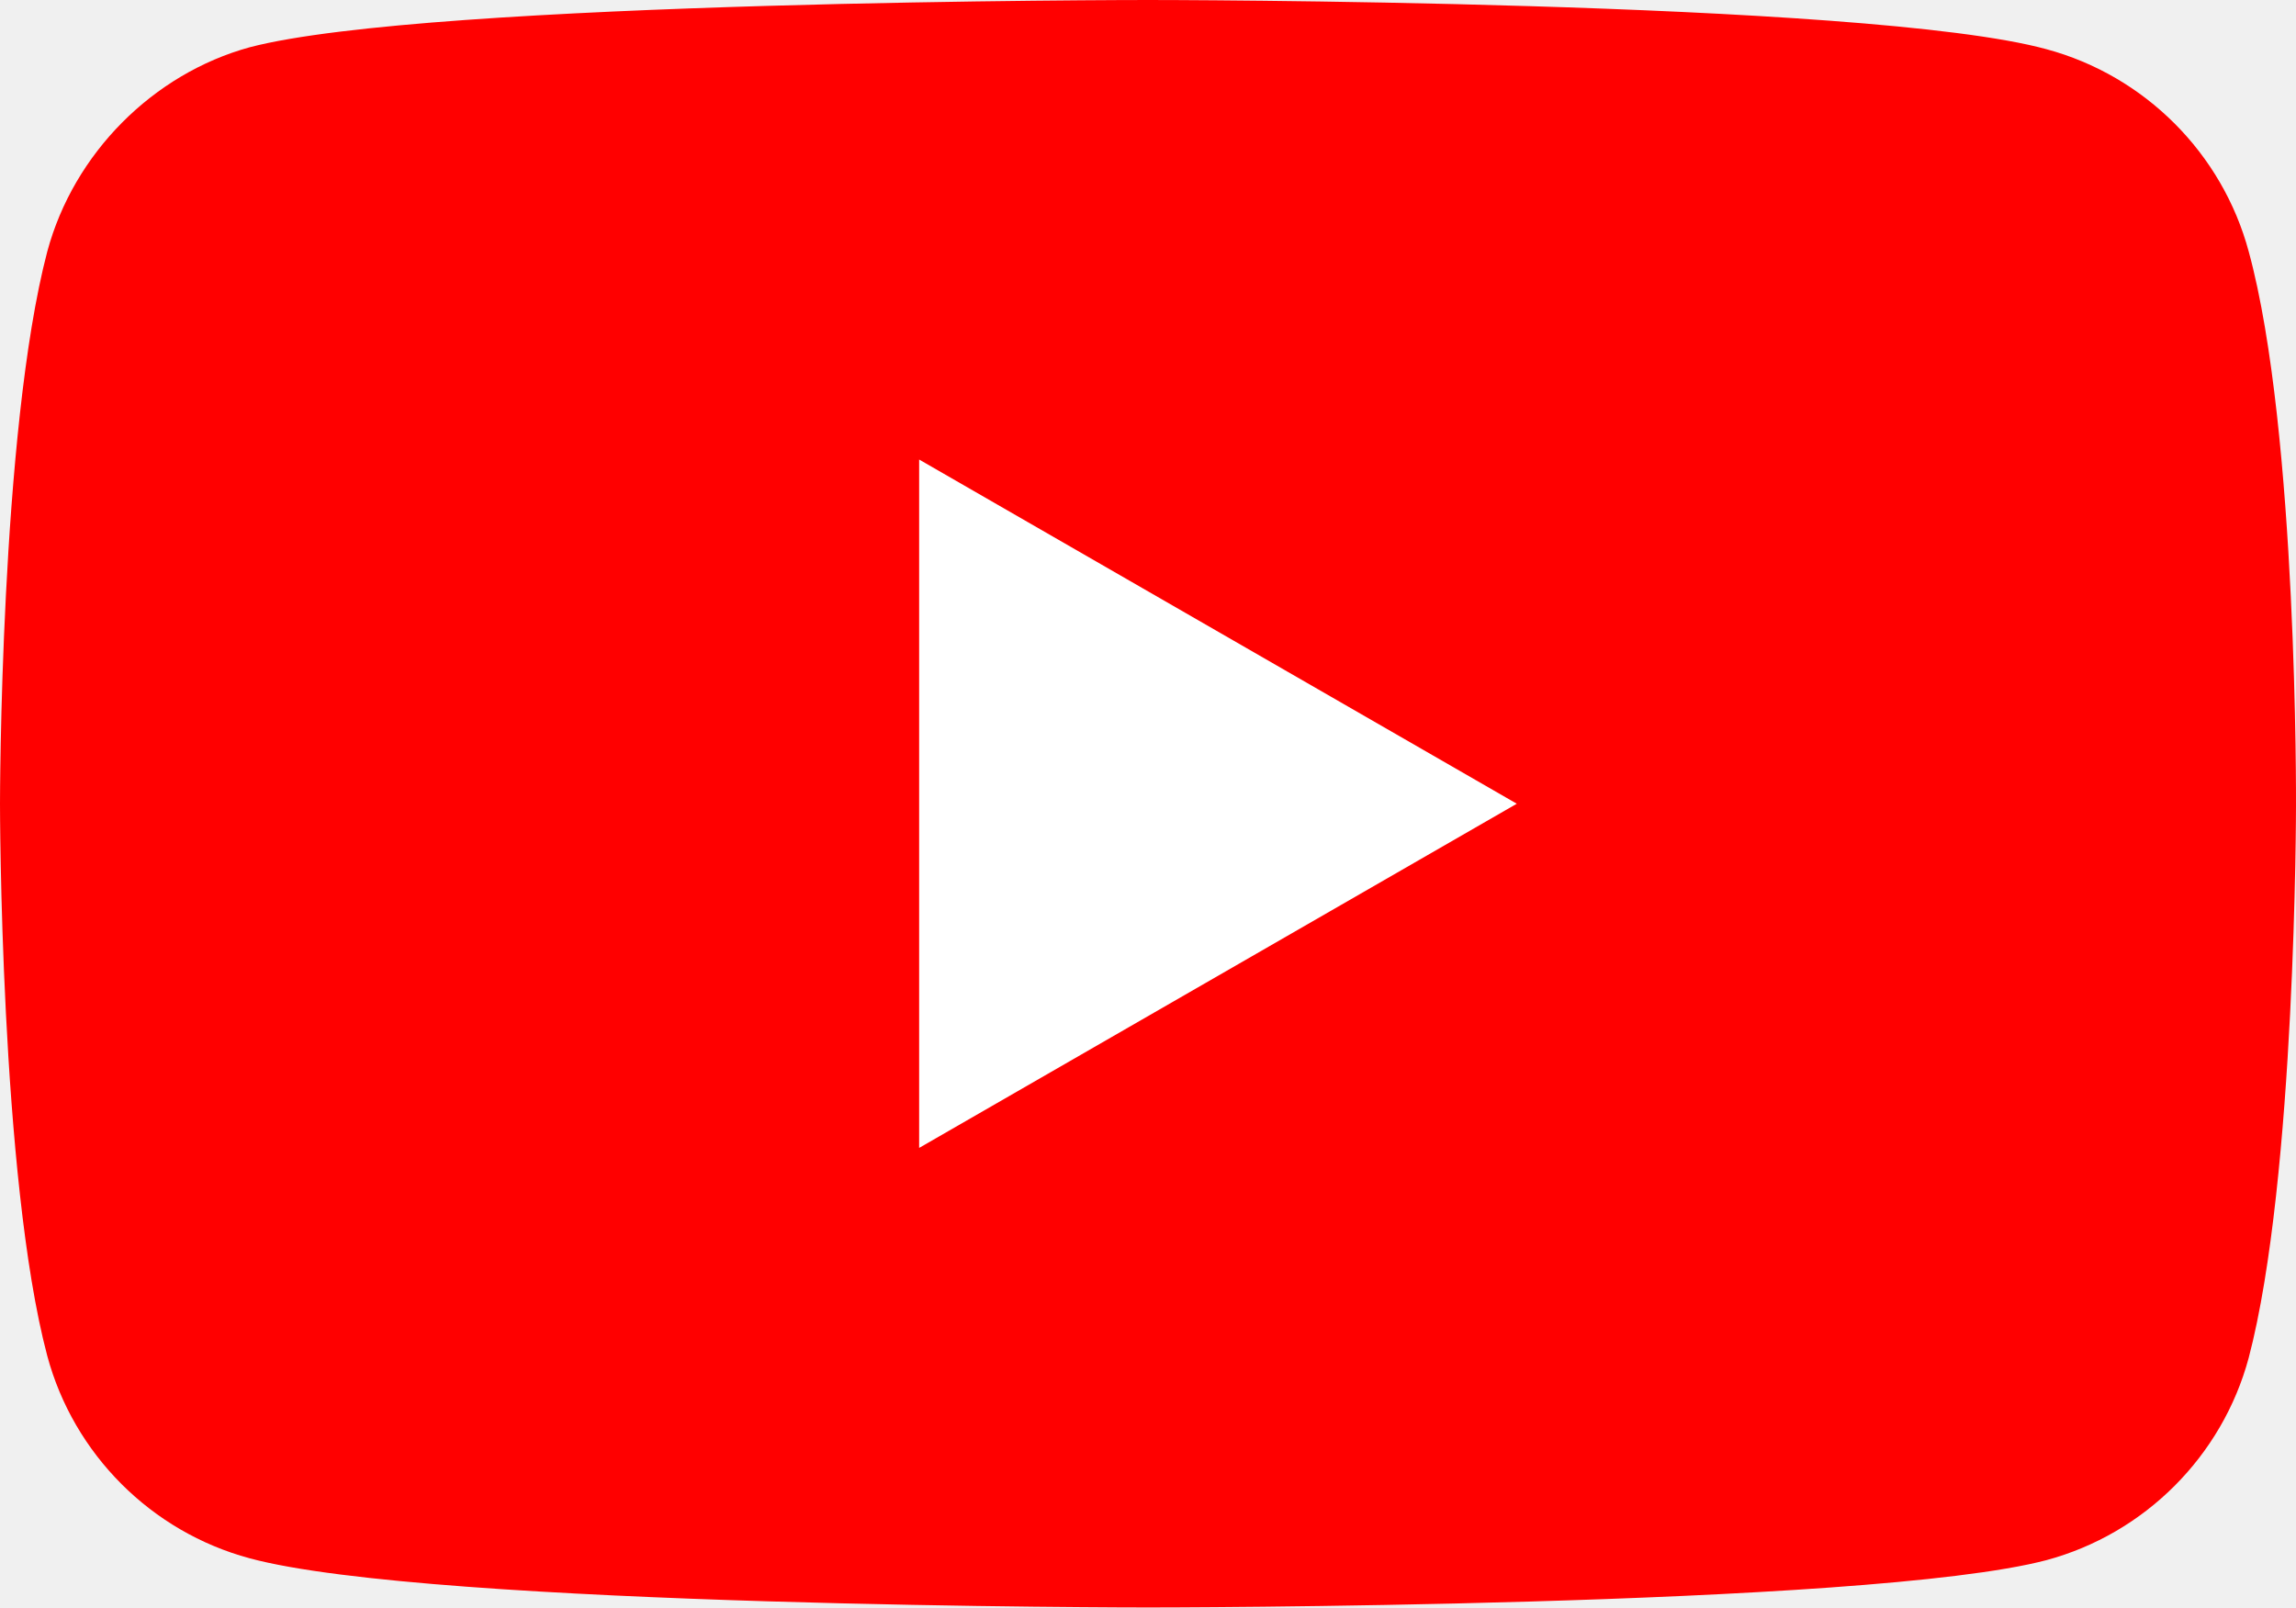
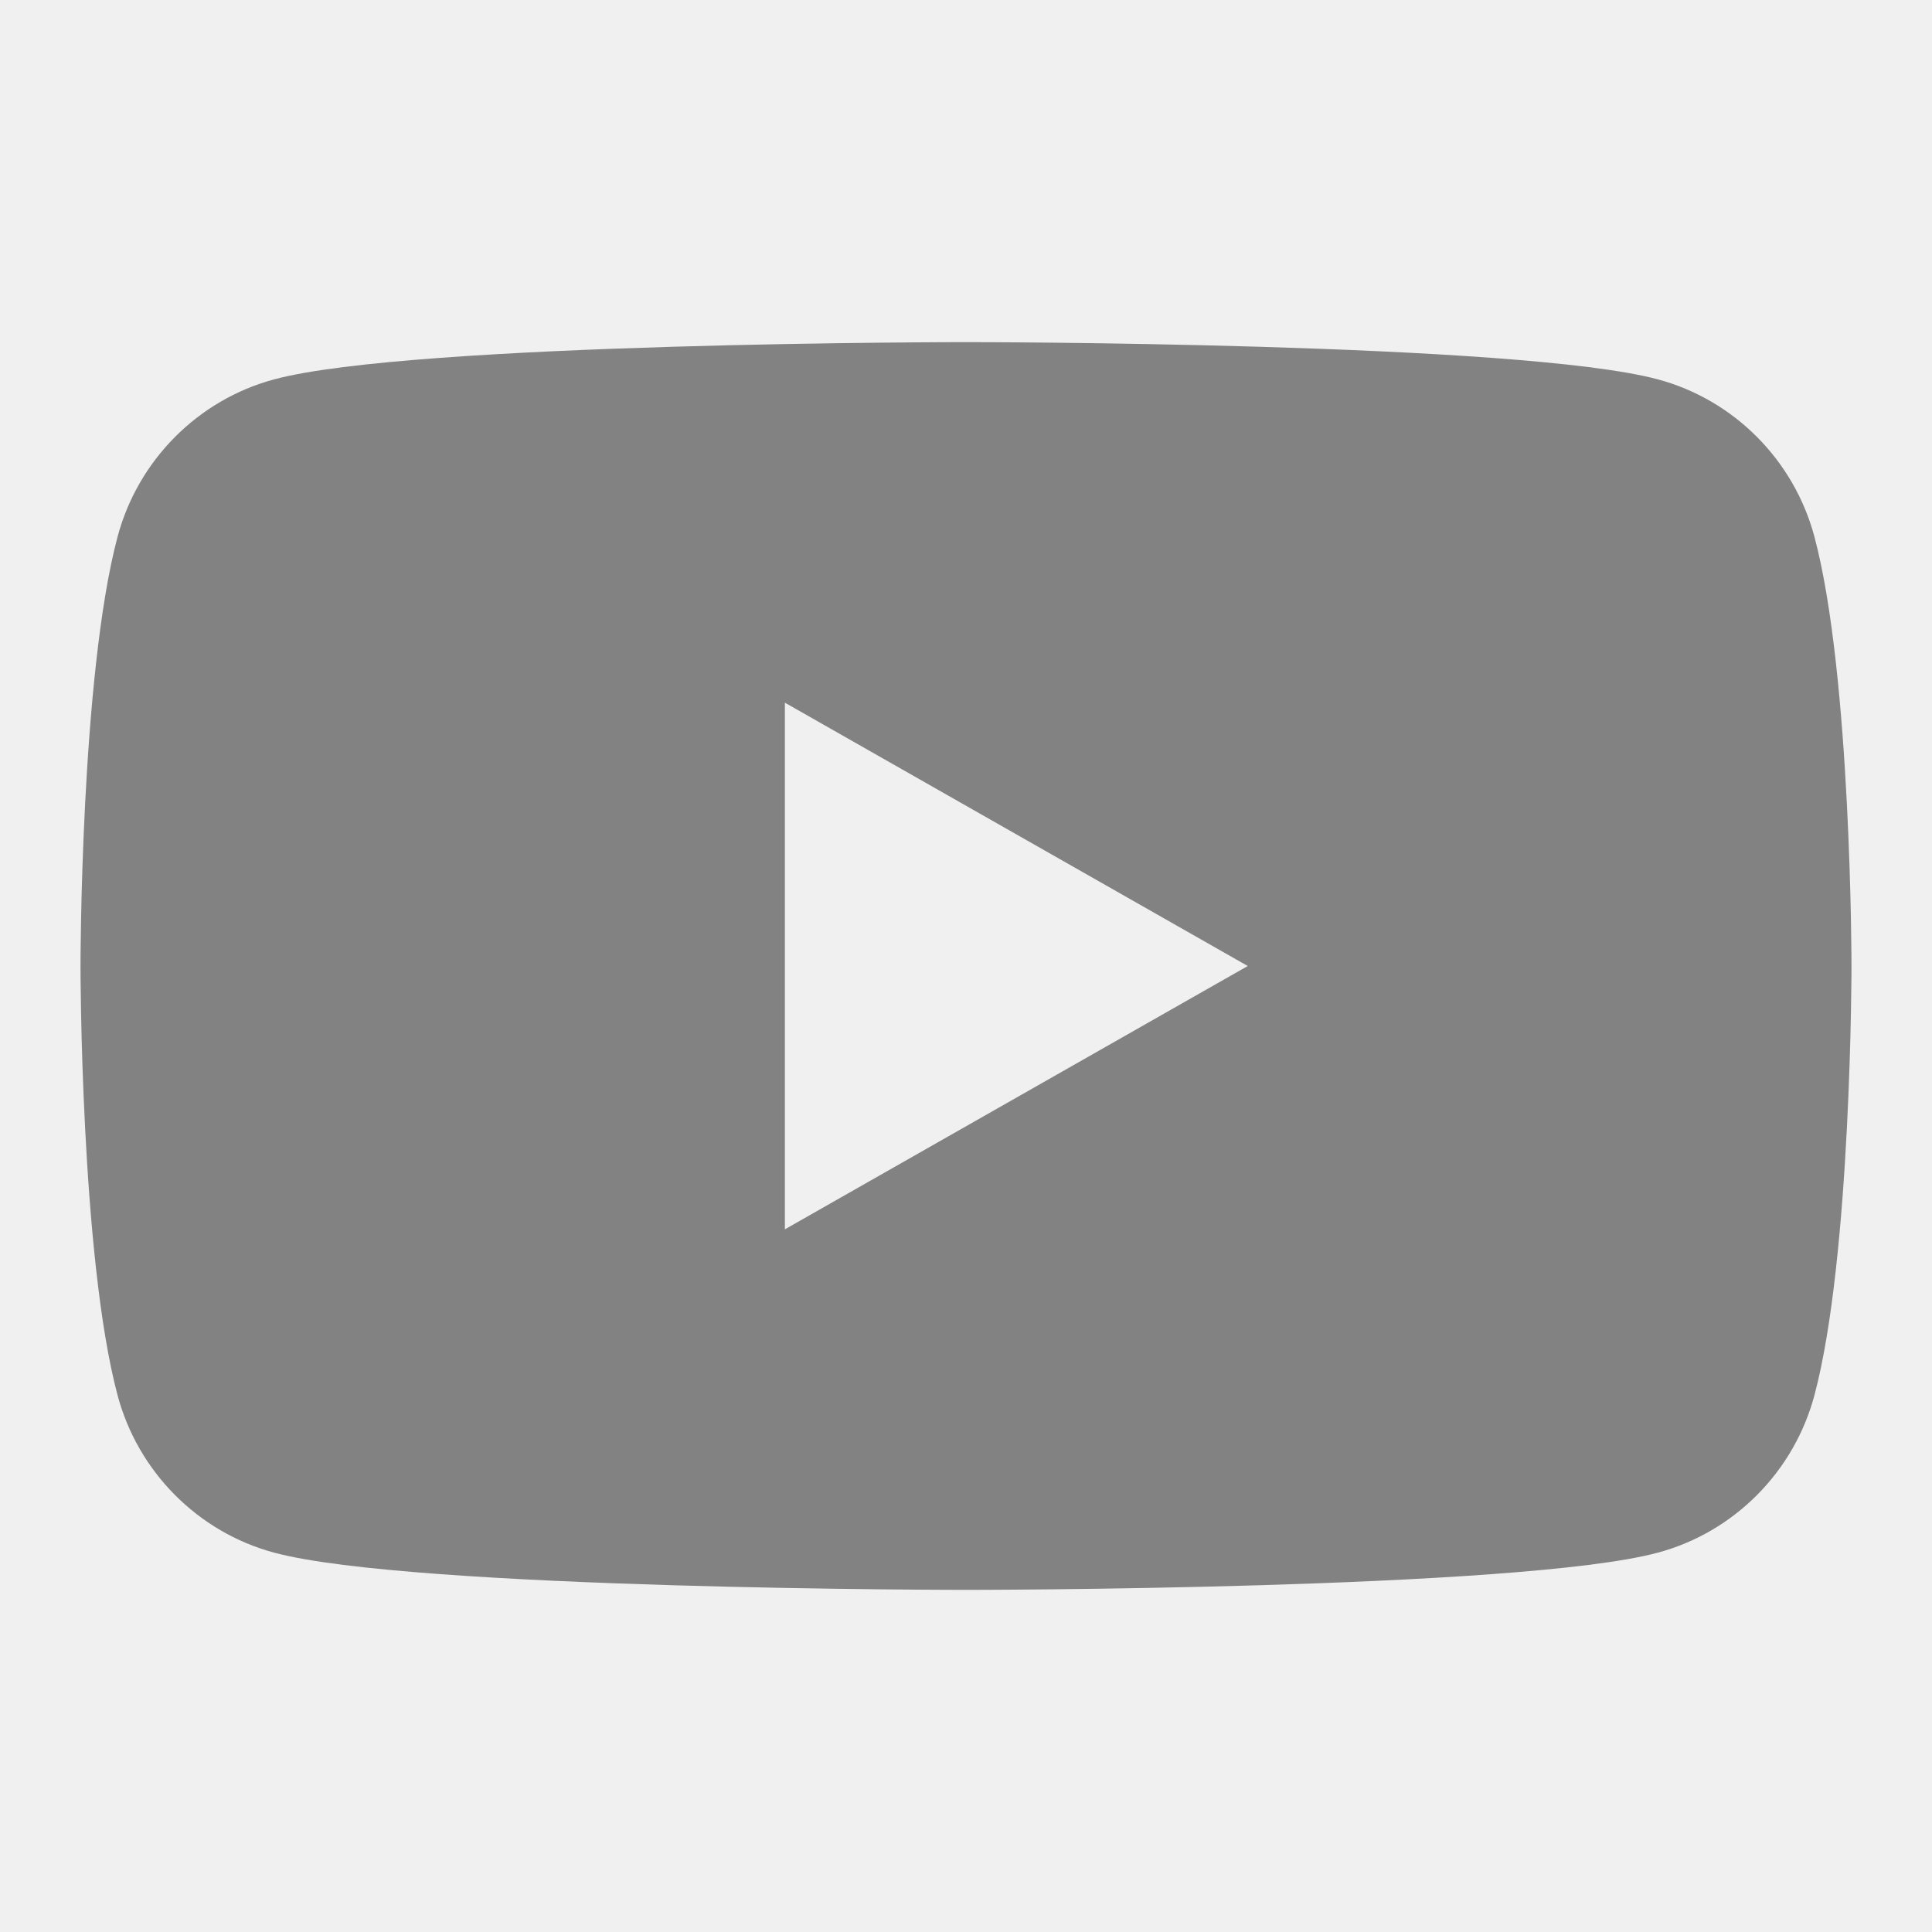
- <svg xmlns="http://www.w3.org/2000/svg" version="1.1" id="Layer_1" x="0px" y="0px" viewBox="0 0 71.412 50" xml:space="preserve" width="71.412" height="50">
-   <defs id="defs31" />
-   <style type="text/css" id="style3">
- 	.st0{fill:#FF0000;}
- 	.st1{fill:#FFFFFF;}
- 	.st2{fill:#282828;}
- </style>
-   <g id="g5" transform="scale(0.5882353,0.5882353)">
-     <path class="st0" d="M 118.9,13.3 C 117.5,8.1 113.4,4 108.2,2.6 98.7,0 60.7,0 60.7,0 60.7,0 22.7,0 13.2,2.5 8.1,3.9 3.9,8.1 2.5,13.3 0,22.8 0,42.5 0,42.5 0,42.5 0,62.3 2.5,71.7 3.9,76.9 8,81 13.2,82.4 22.8,85 60.7,85 60.7,85 c 0,0 38,0 47.5,-2.5 5.2,-1.4 9.3,-5.5 10.7,-10.7 2.5,-9.5 2.5,-29.2 2.5,-29.2 0,0 0.1,-19.8 -2.5,-29.3 z" id="path7" style="fill:#ff0000" />
-     <polygon class="st1" points="80.2,42.5 48.6,24.3 48.6,60.7 " id="polygon9" style="fill:#ffffff" />
+ <svg xmlns="http://www.w3.org/2000/svg" viewBox="0 0 256 256" height="16px" width="16px" xml:space="preserve" id="svg2" version="1.1">
+   <defs id="defs6">
+     <clipPath id="clipPath18" clipPathUnits="userSpaceOnUse">
+       <path id="path16" d="M 0,192 H 192 V 0 H 0 Z" />
+     </clipPath>
+   </defs>
+   <g transform="matrix(1.333333,0,0,-1.333333,0,256)" id="g10">
+     <g id="g12">
+       <g clip-path="url(#clipPath18)" id="g14">
+         <g transform="translate(78,69.8311)" id="g20">
+           <path id="path22" style="fill:#828282;fill-opacity:1;fill-rule:nonzero;stroke:none" d="M 0,0 V 52.338 L 46,26.168 Z M 102.322,68.806 C 100.298,76.428 94.334,82.43 86.762,84.467 73.037,88.169 18,88.169 18,88.169 c 0,0 -55.037,0 -68.762,-3.702 C -58.334,82.43 -64.298,76.428 -66.322,68.806 -70,54.992 -70,26.169 -70,26.169 c 0,0 0,-28.822 3.678,-42.637 2.024,-7.622 7.988,-13.624 15.56,-15.662 13.725,-3.701 68.762,-3.701 68.762,-3.701 0,0 55.037,0 68.762,3.701 7.572,2.038 13.536,8.04 15.56,15.662 C 106,-2.653 106,26.169 106,26.169 c 0,0 0,28.823 -3.678,42.637" />
+         </g>
+       </g>
+     </g>
  </g>
</svg>
